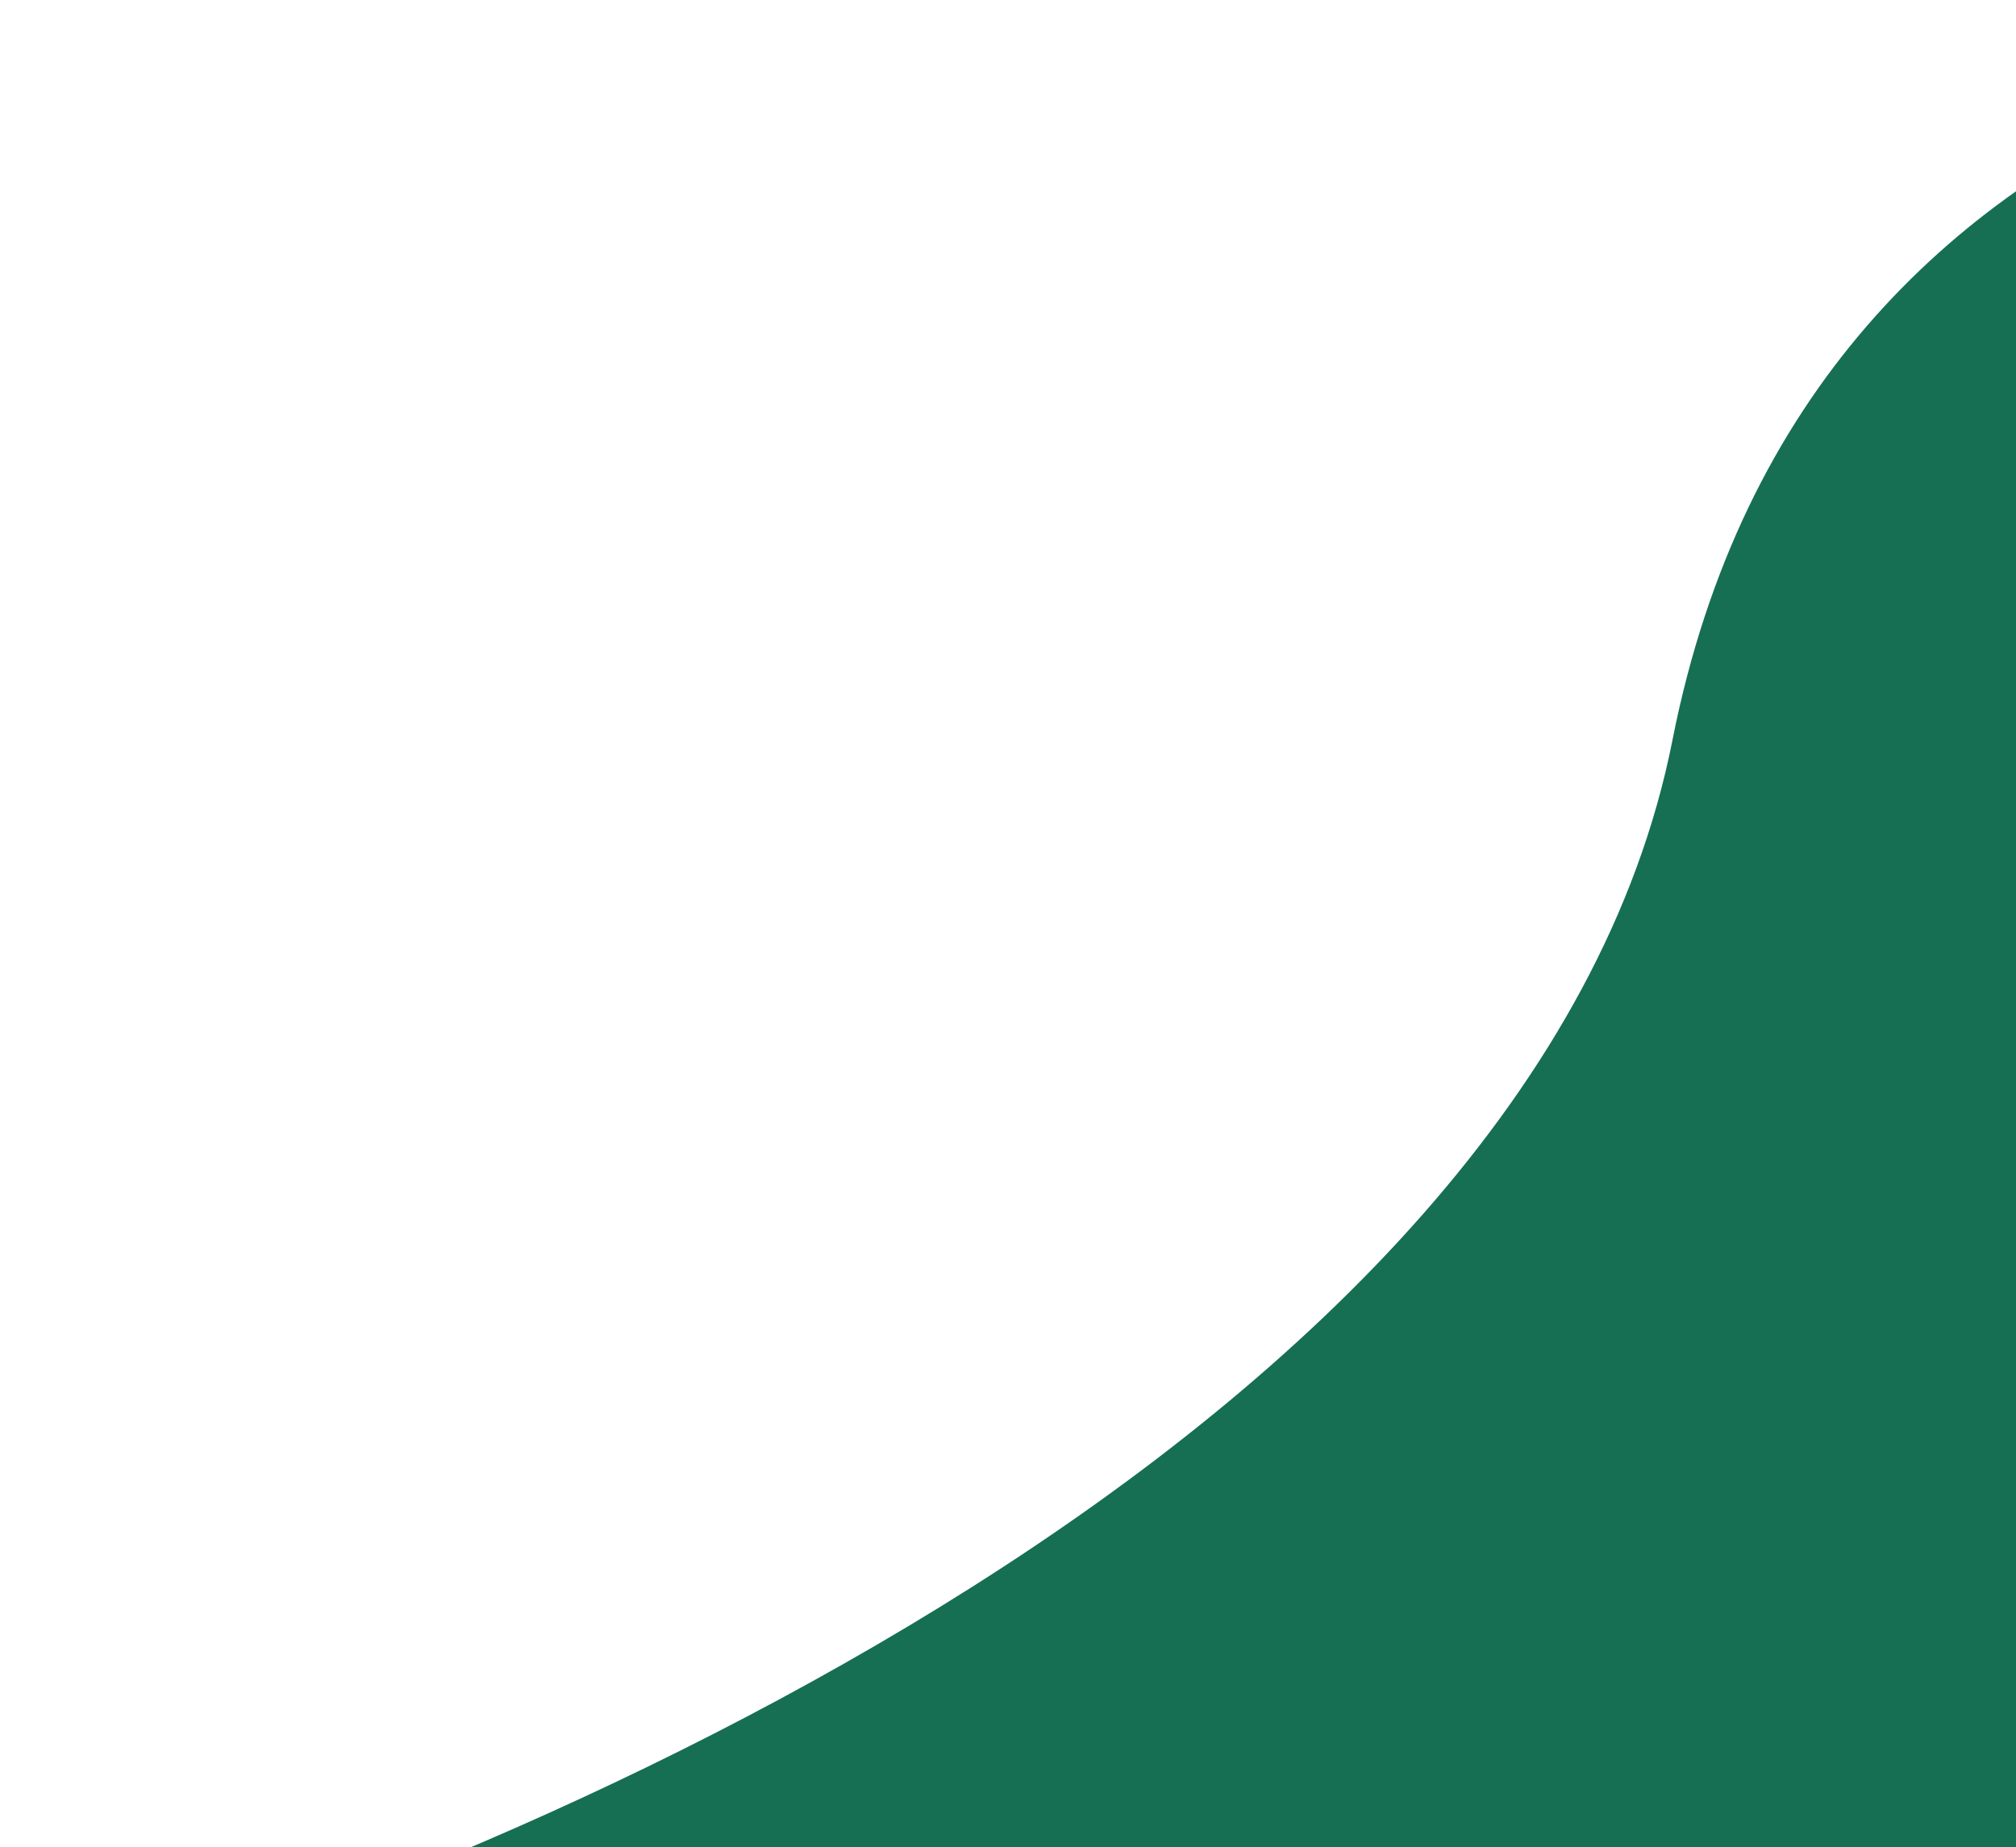
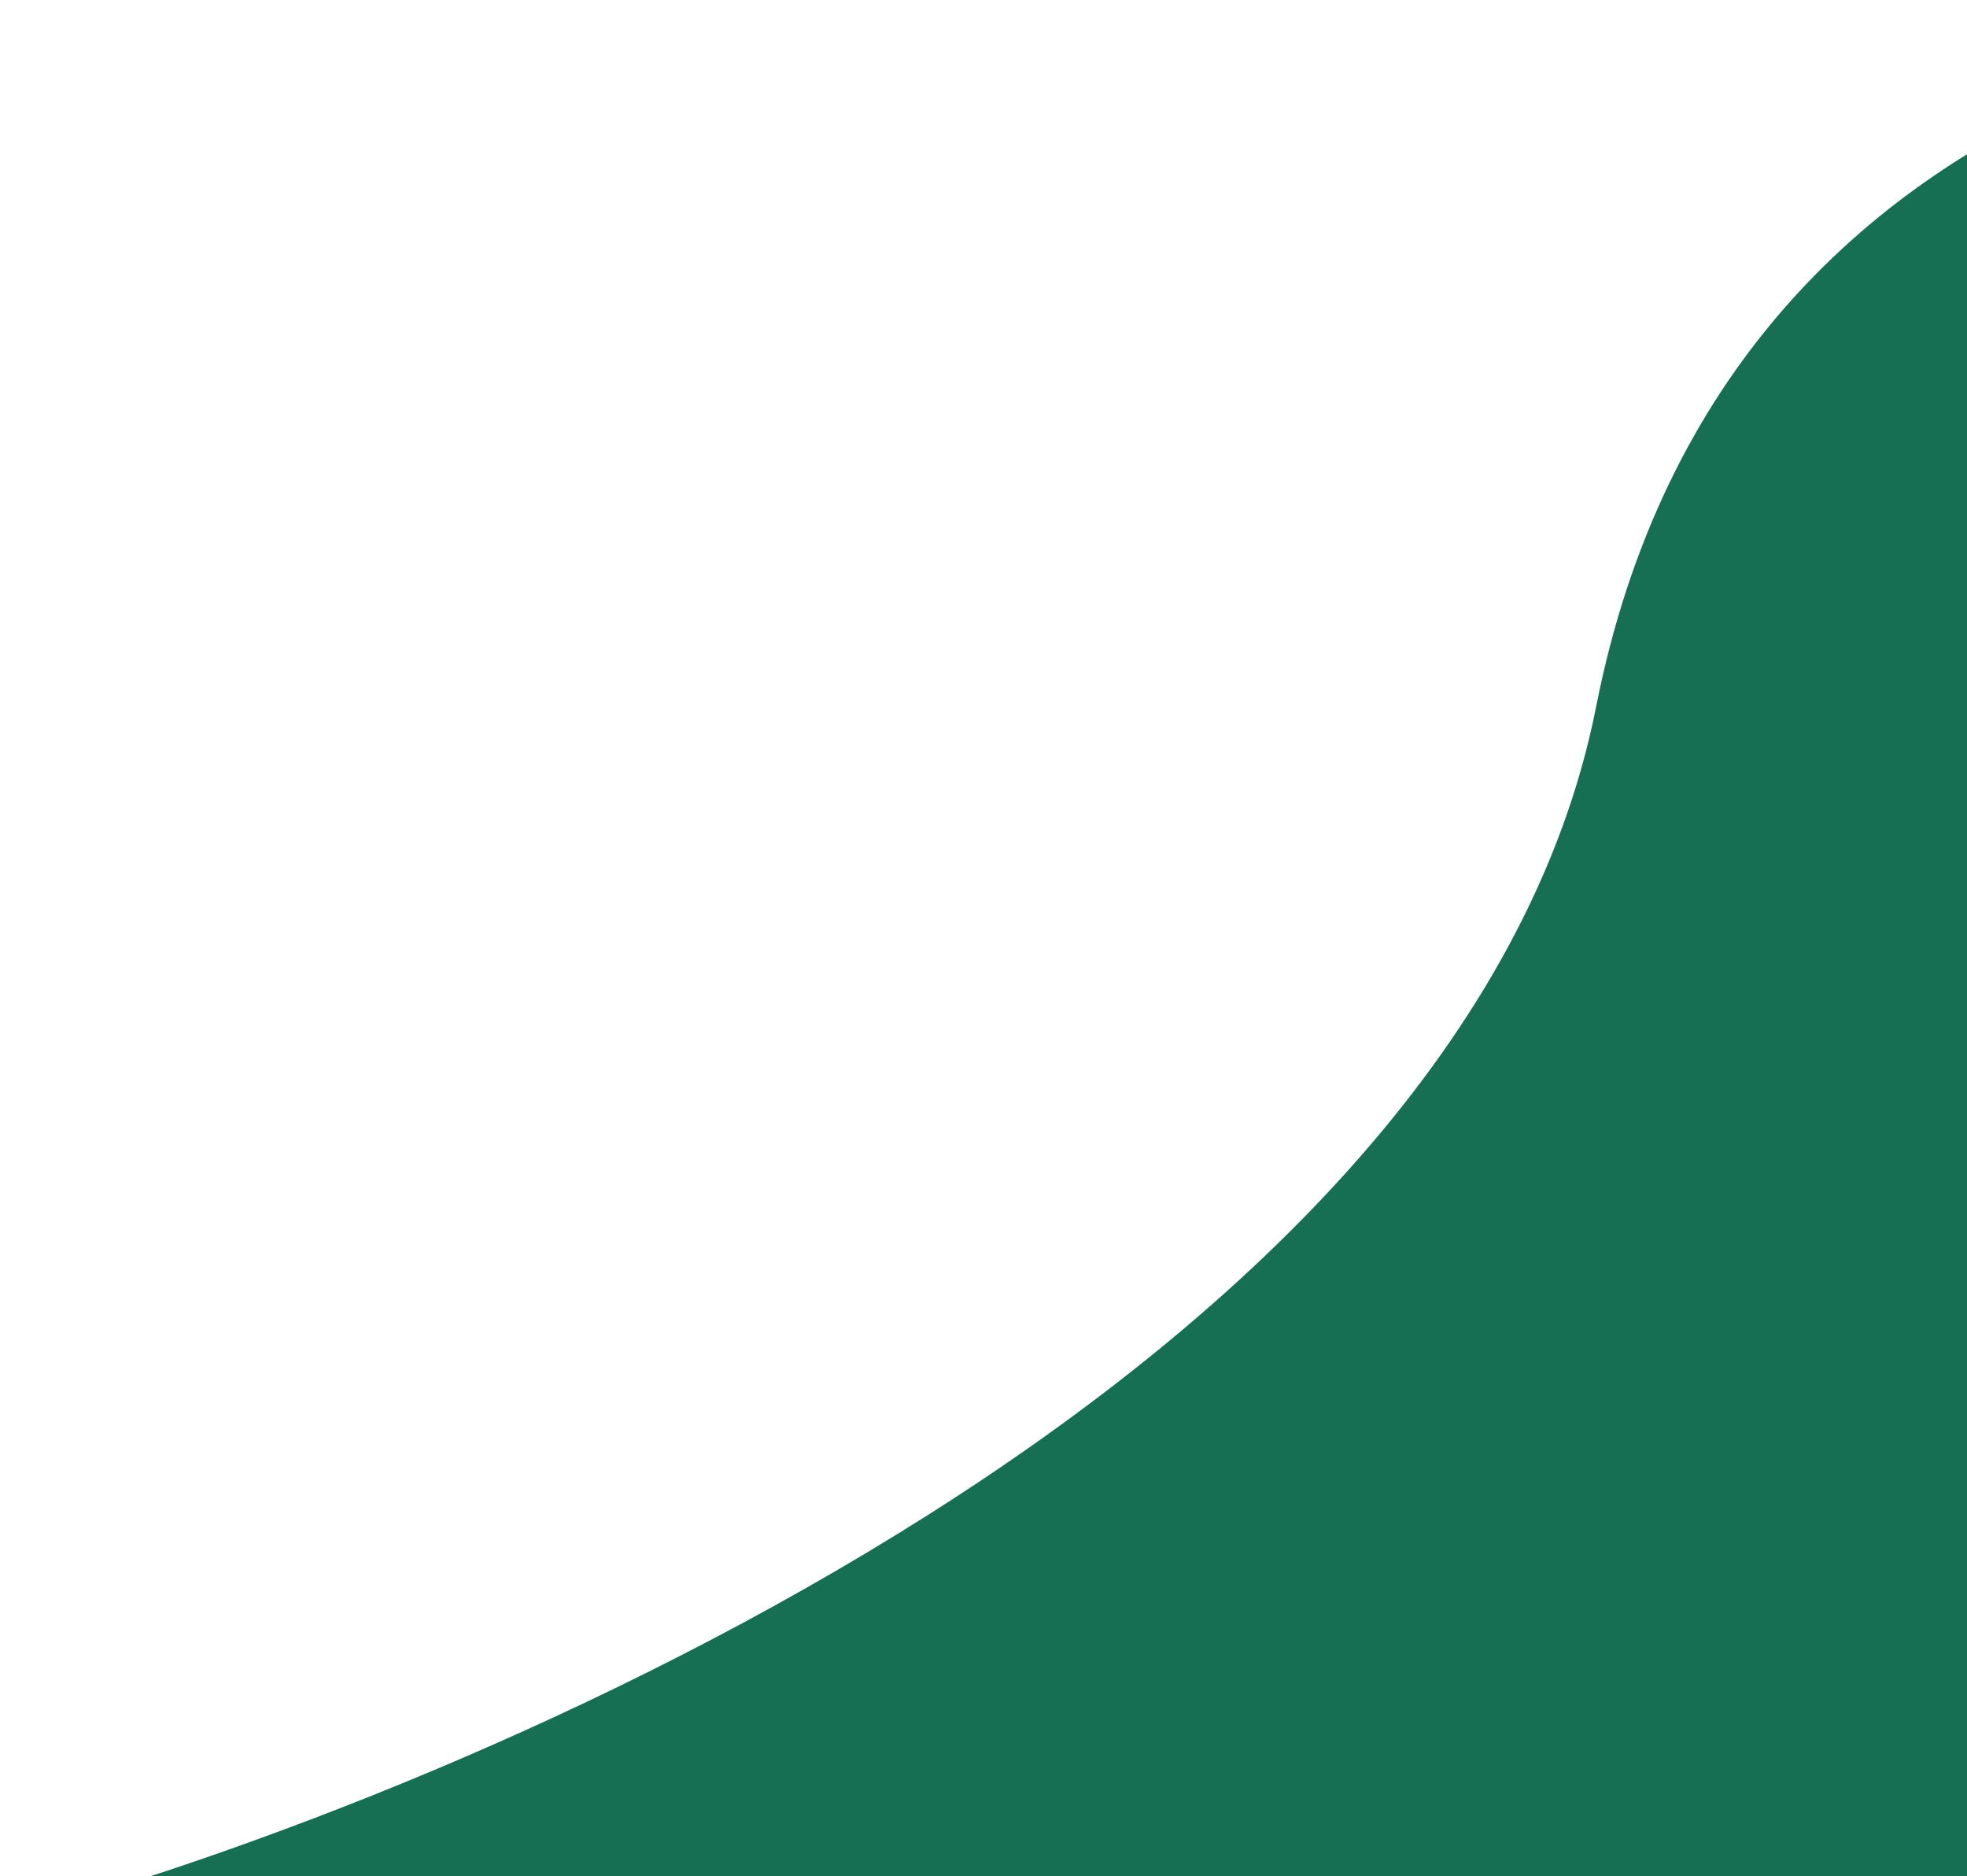
- <svg xmlns="http://www.w3.org/2000/svg" width="358" height="328" viewBox="0 0 358 328" fill="none">
+ <svg xmlns="http://www.w3.org/2000/svg" width="366" height="349" viewBox="0 0 366 349" fill="none">
  <path d="M297 131.437C321.4 7.837 446.167 -6.396 505.5 1.937L520 349.937L0 357.437C88.833 333.604 272.6 255.037 297 131.437Z" fill="#166F52" />
</svg>
